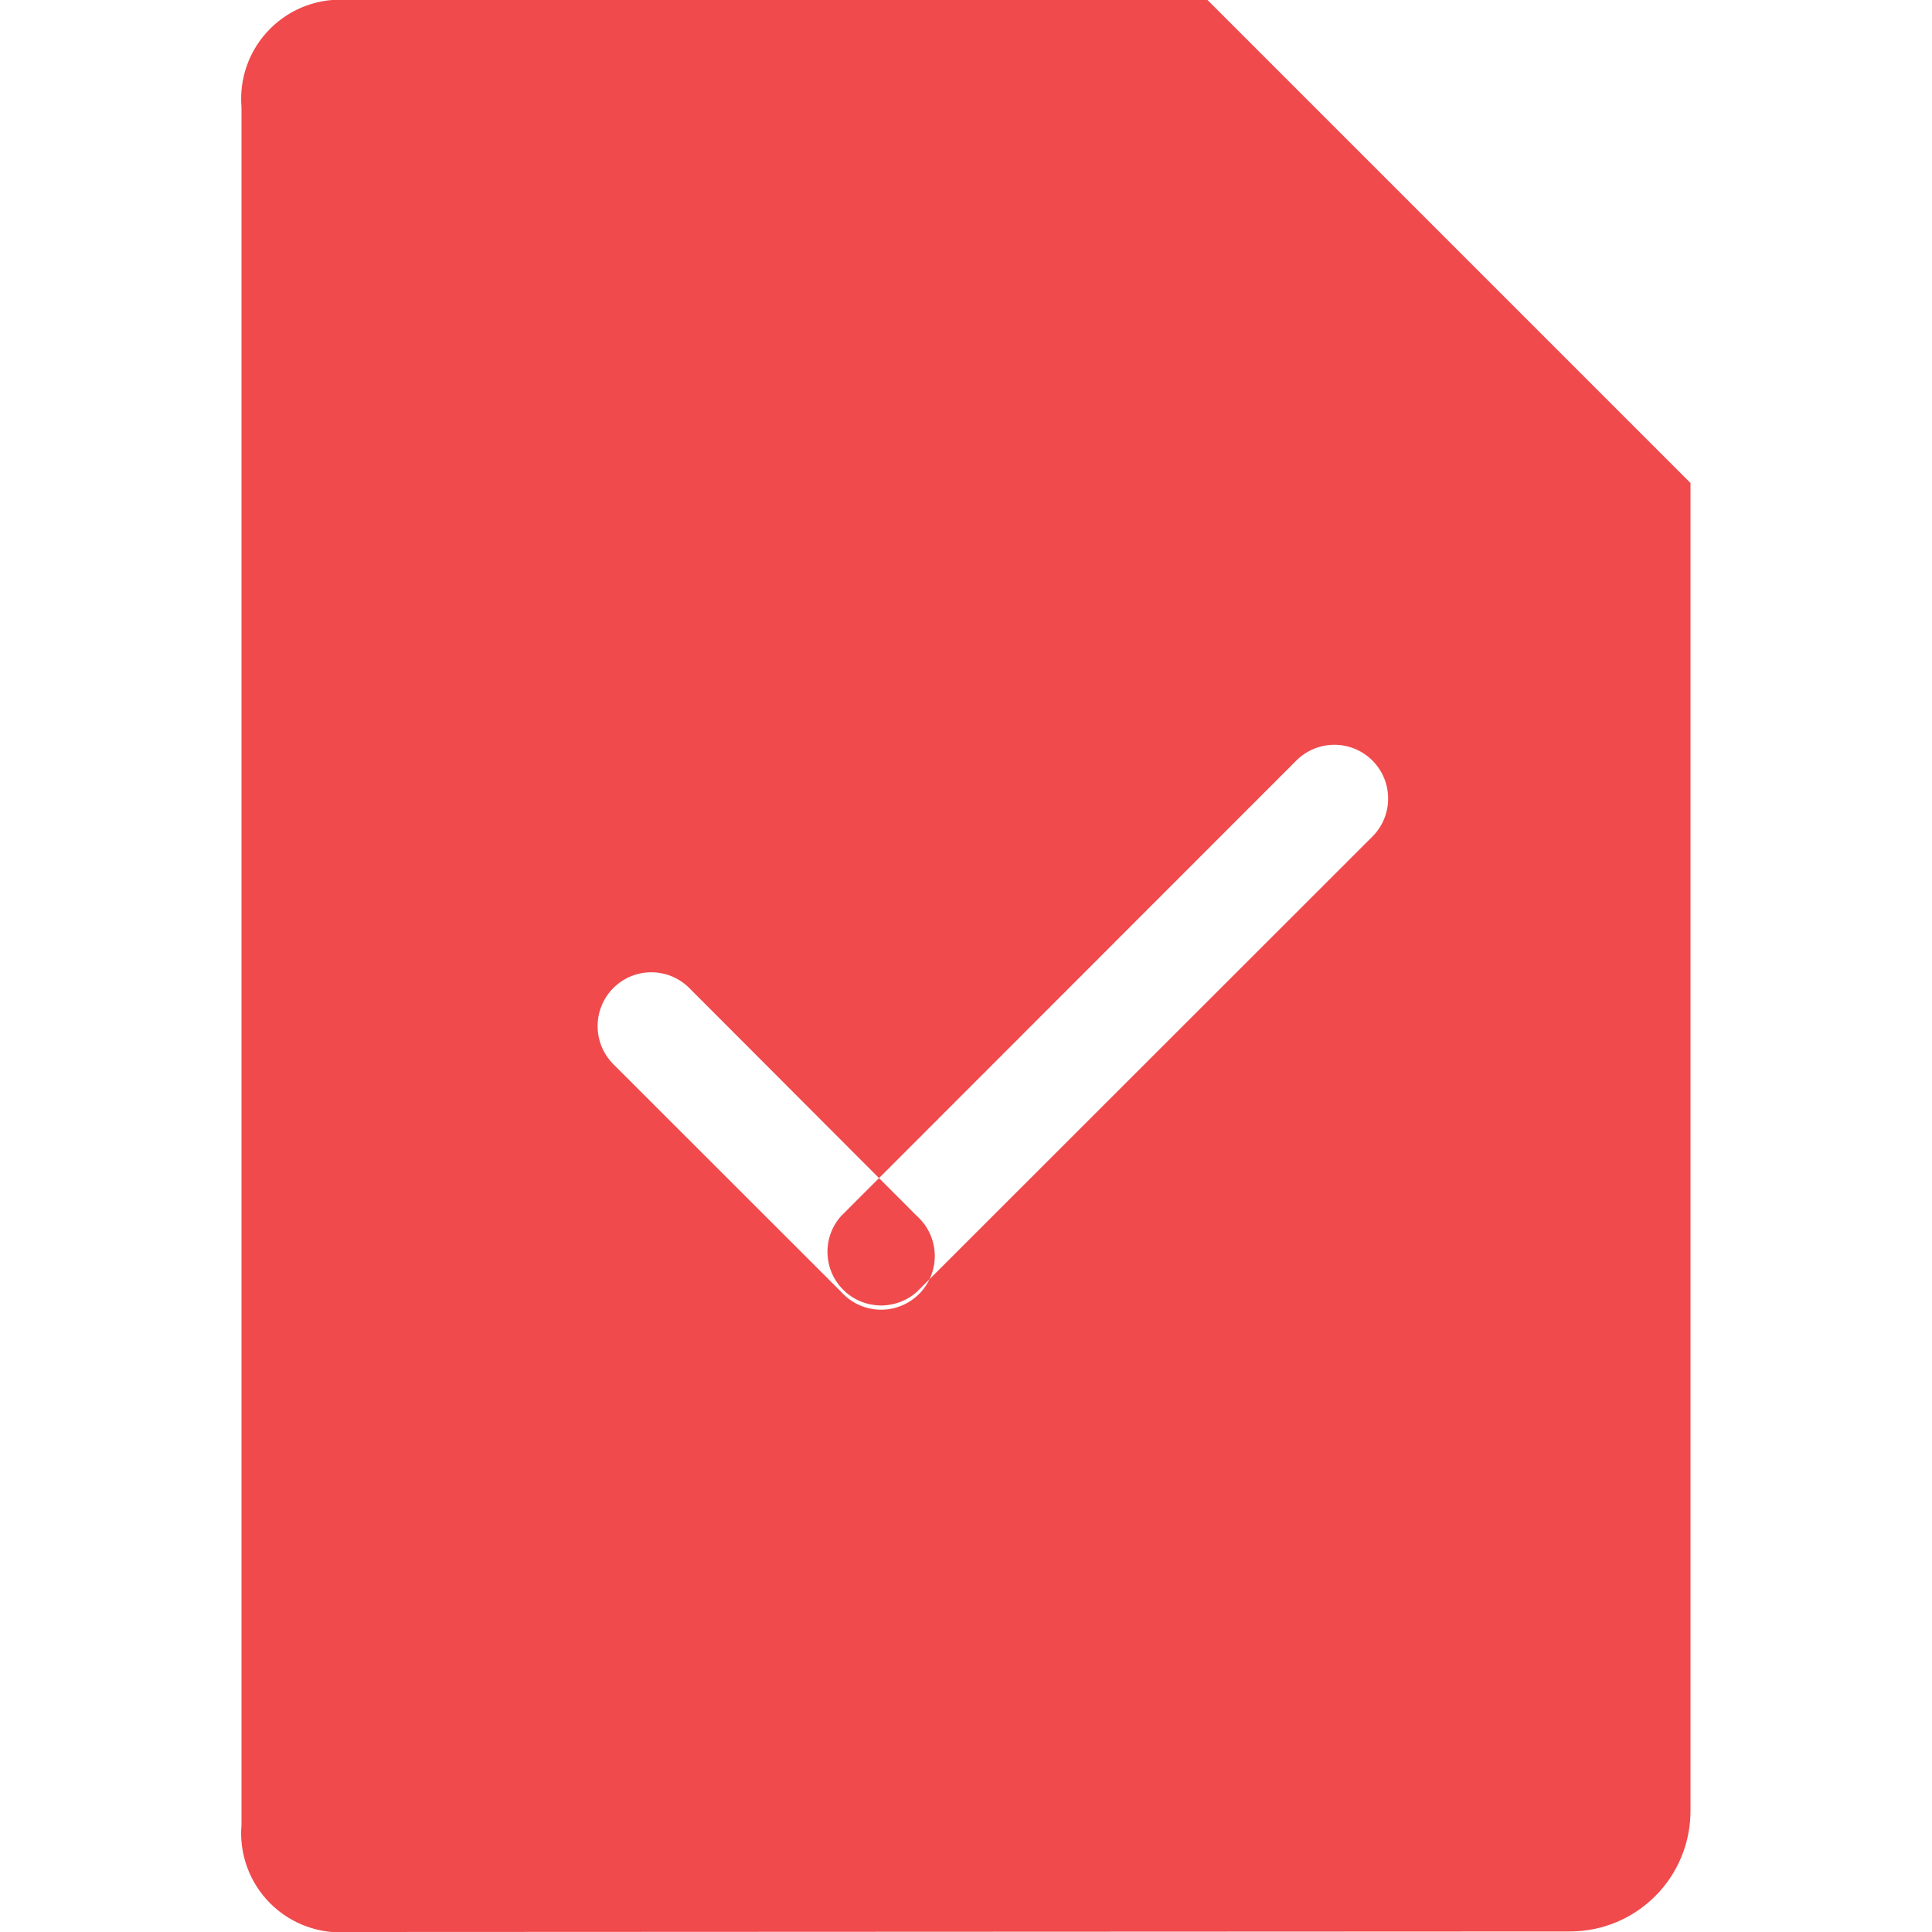
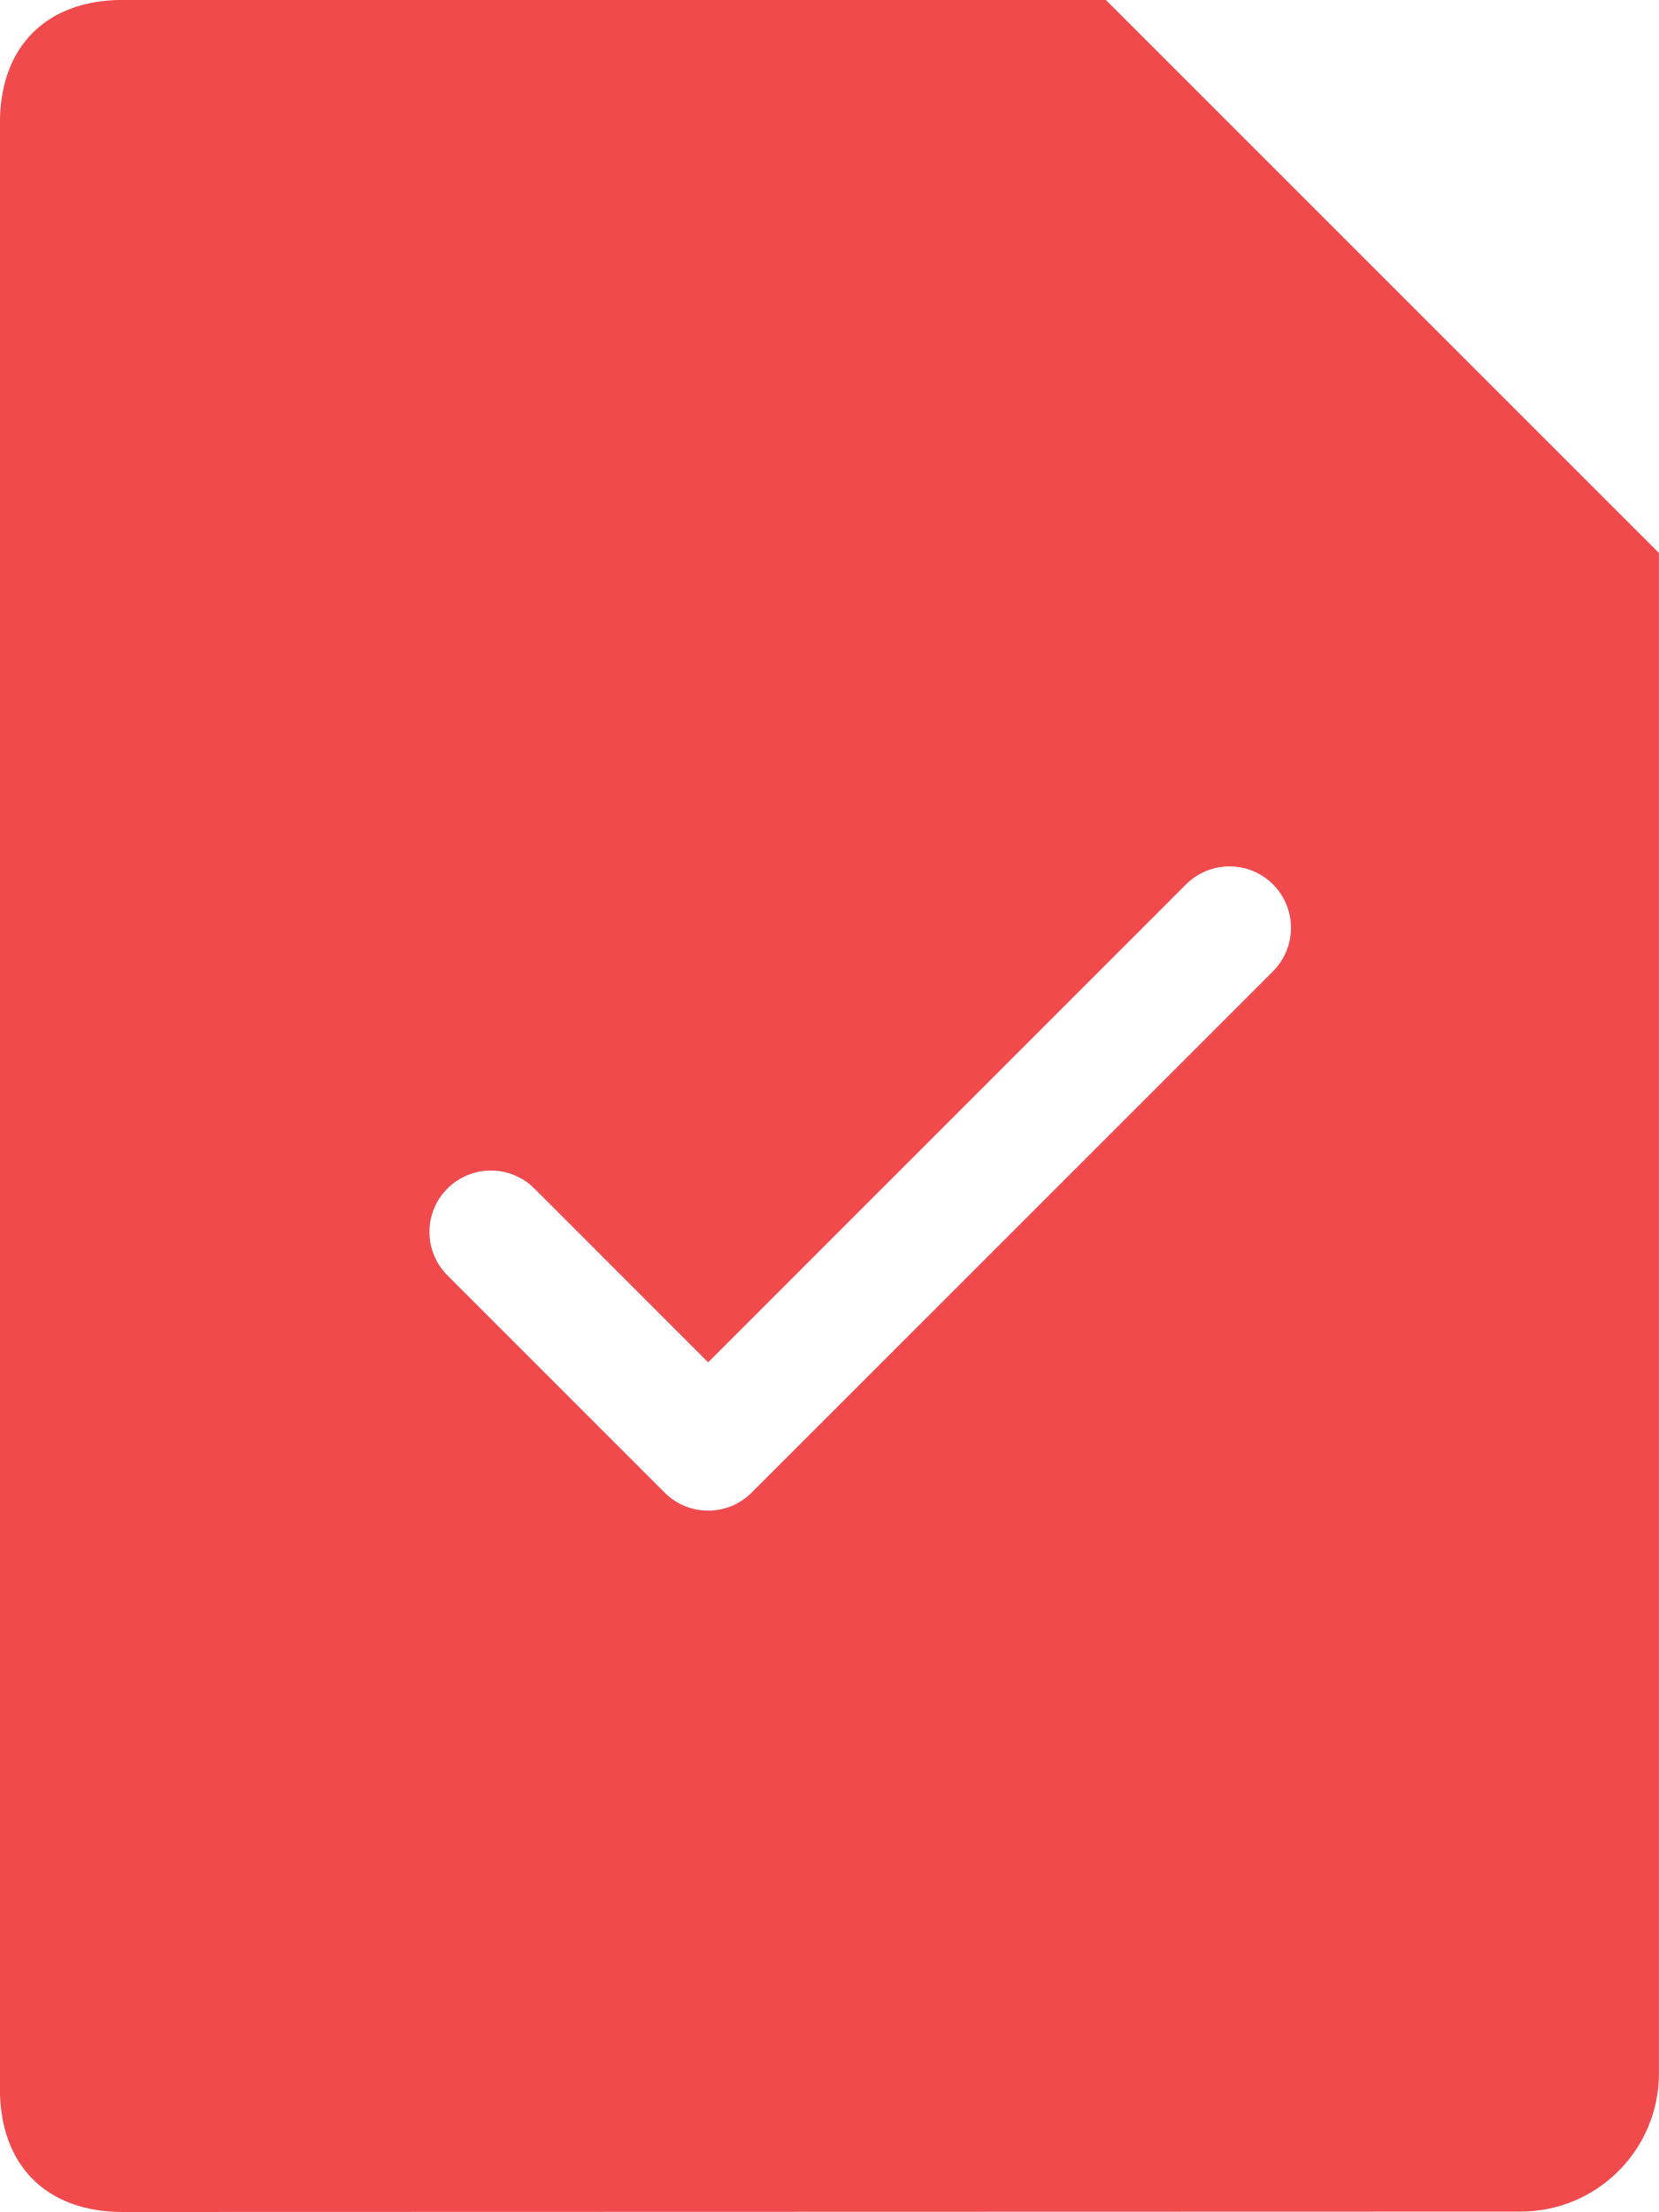
- <svg xmlns="http://www.w3.org/2000/svg" width="36" height="36" viewBox="0 0 36 36">
+ <svg xmlns="http://www.w3.org/2000/svg" preserveAspectRatio="xMidYMid" width="27" height="36" viewBox="0 0 27 36">
  <defs>
    <style>
      .cls-1 {
        fill: #f04a4c;
        fill-rule: evenodd;
      }
    </style>
  </defs>
-   <path id="Document_拷贝_4" data-name="Document 拷贝 4" class="cls-1" d="M489,1252H473a1.848,1.848,0,0,0-2,2v32a1.848,1.848,0,0,0,2,2l22.75-.01a2.246,2.246,0,0,0,2.25-2.25V1261Zm-11.071,18.41a1,1,0,0,1,1.414,0l4.243,4.25a1,1,0,1,1-1.414,1.41l-4.243-4.24A1.006,1.006,0,0,1,477.929,1270.41Zm4.243,4.25,8.485-8.49a1,1,0,0,1,1.414,1.42l-8.485,8.48A1,1,0,0,1,482.172,1274.66Z" transform="translate(-466.5 -1252)" />
+   <path d="M24.749,35.993 L1.999,36.000 C0.756,36.000 -0.001,35.242 -0.001,33.999 L-0.001,1.999 C-0.001,0.757 0.756,-0.001 1.999,-0.001 L17.999,0.000 L26.999,8.999 L26.999,33.744 C26.999,34.987 25.991,35.993 24.749,35.993 ZM20.718,14.393 C20.327,14.003 19.694,14.003 19.303,14.393 L11.525,22.172 L8.697,19.343 C8.306,18.953 7.673,18.953 7.282,19.343 C6.892,19.734 6.892,20.367 7.282,20.757 L10.818,24.293 C11.209,24.683 11.842,24.683 12.232,24.293 L20.718,15.808 C21.108,15.417 21.108,14.784 20.718,14.393 Z" class="cls-1" />
</svg>
